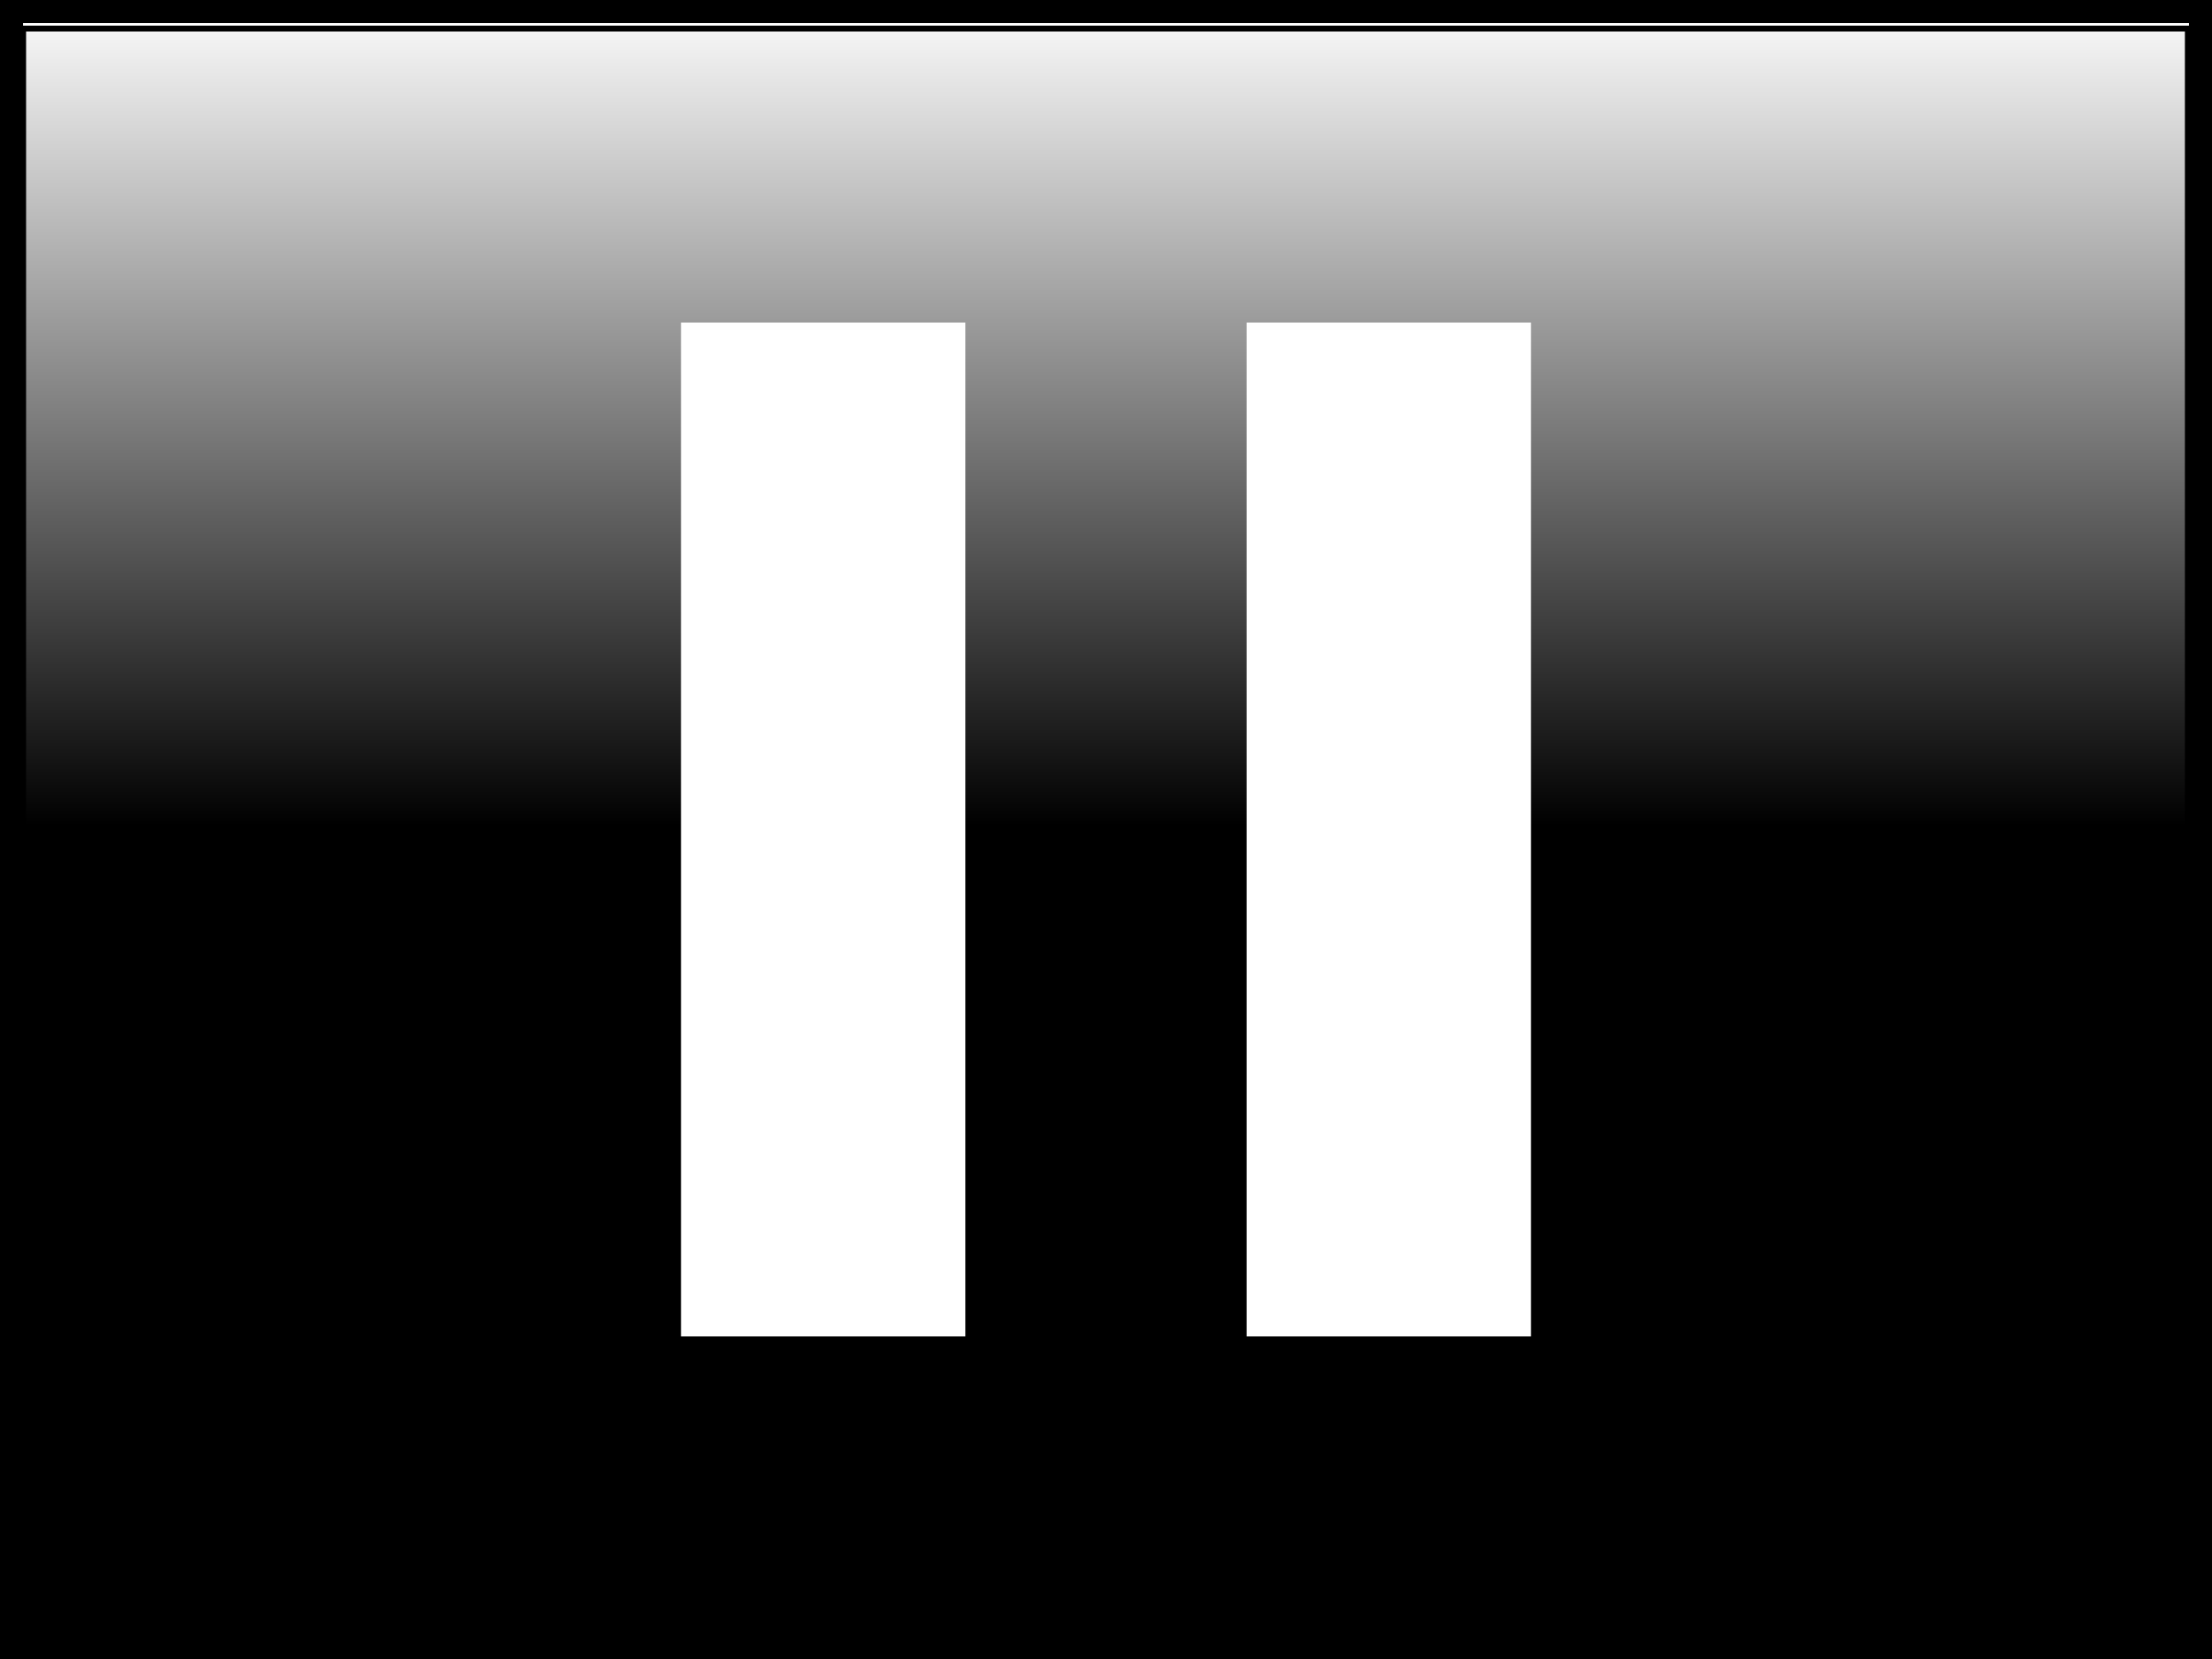
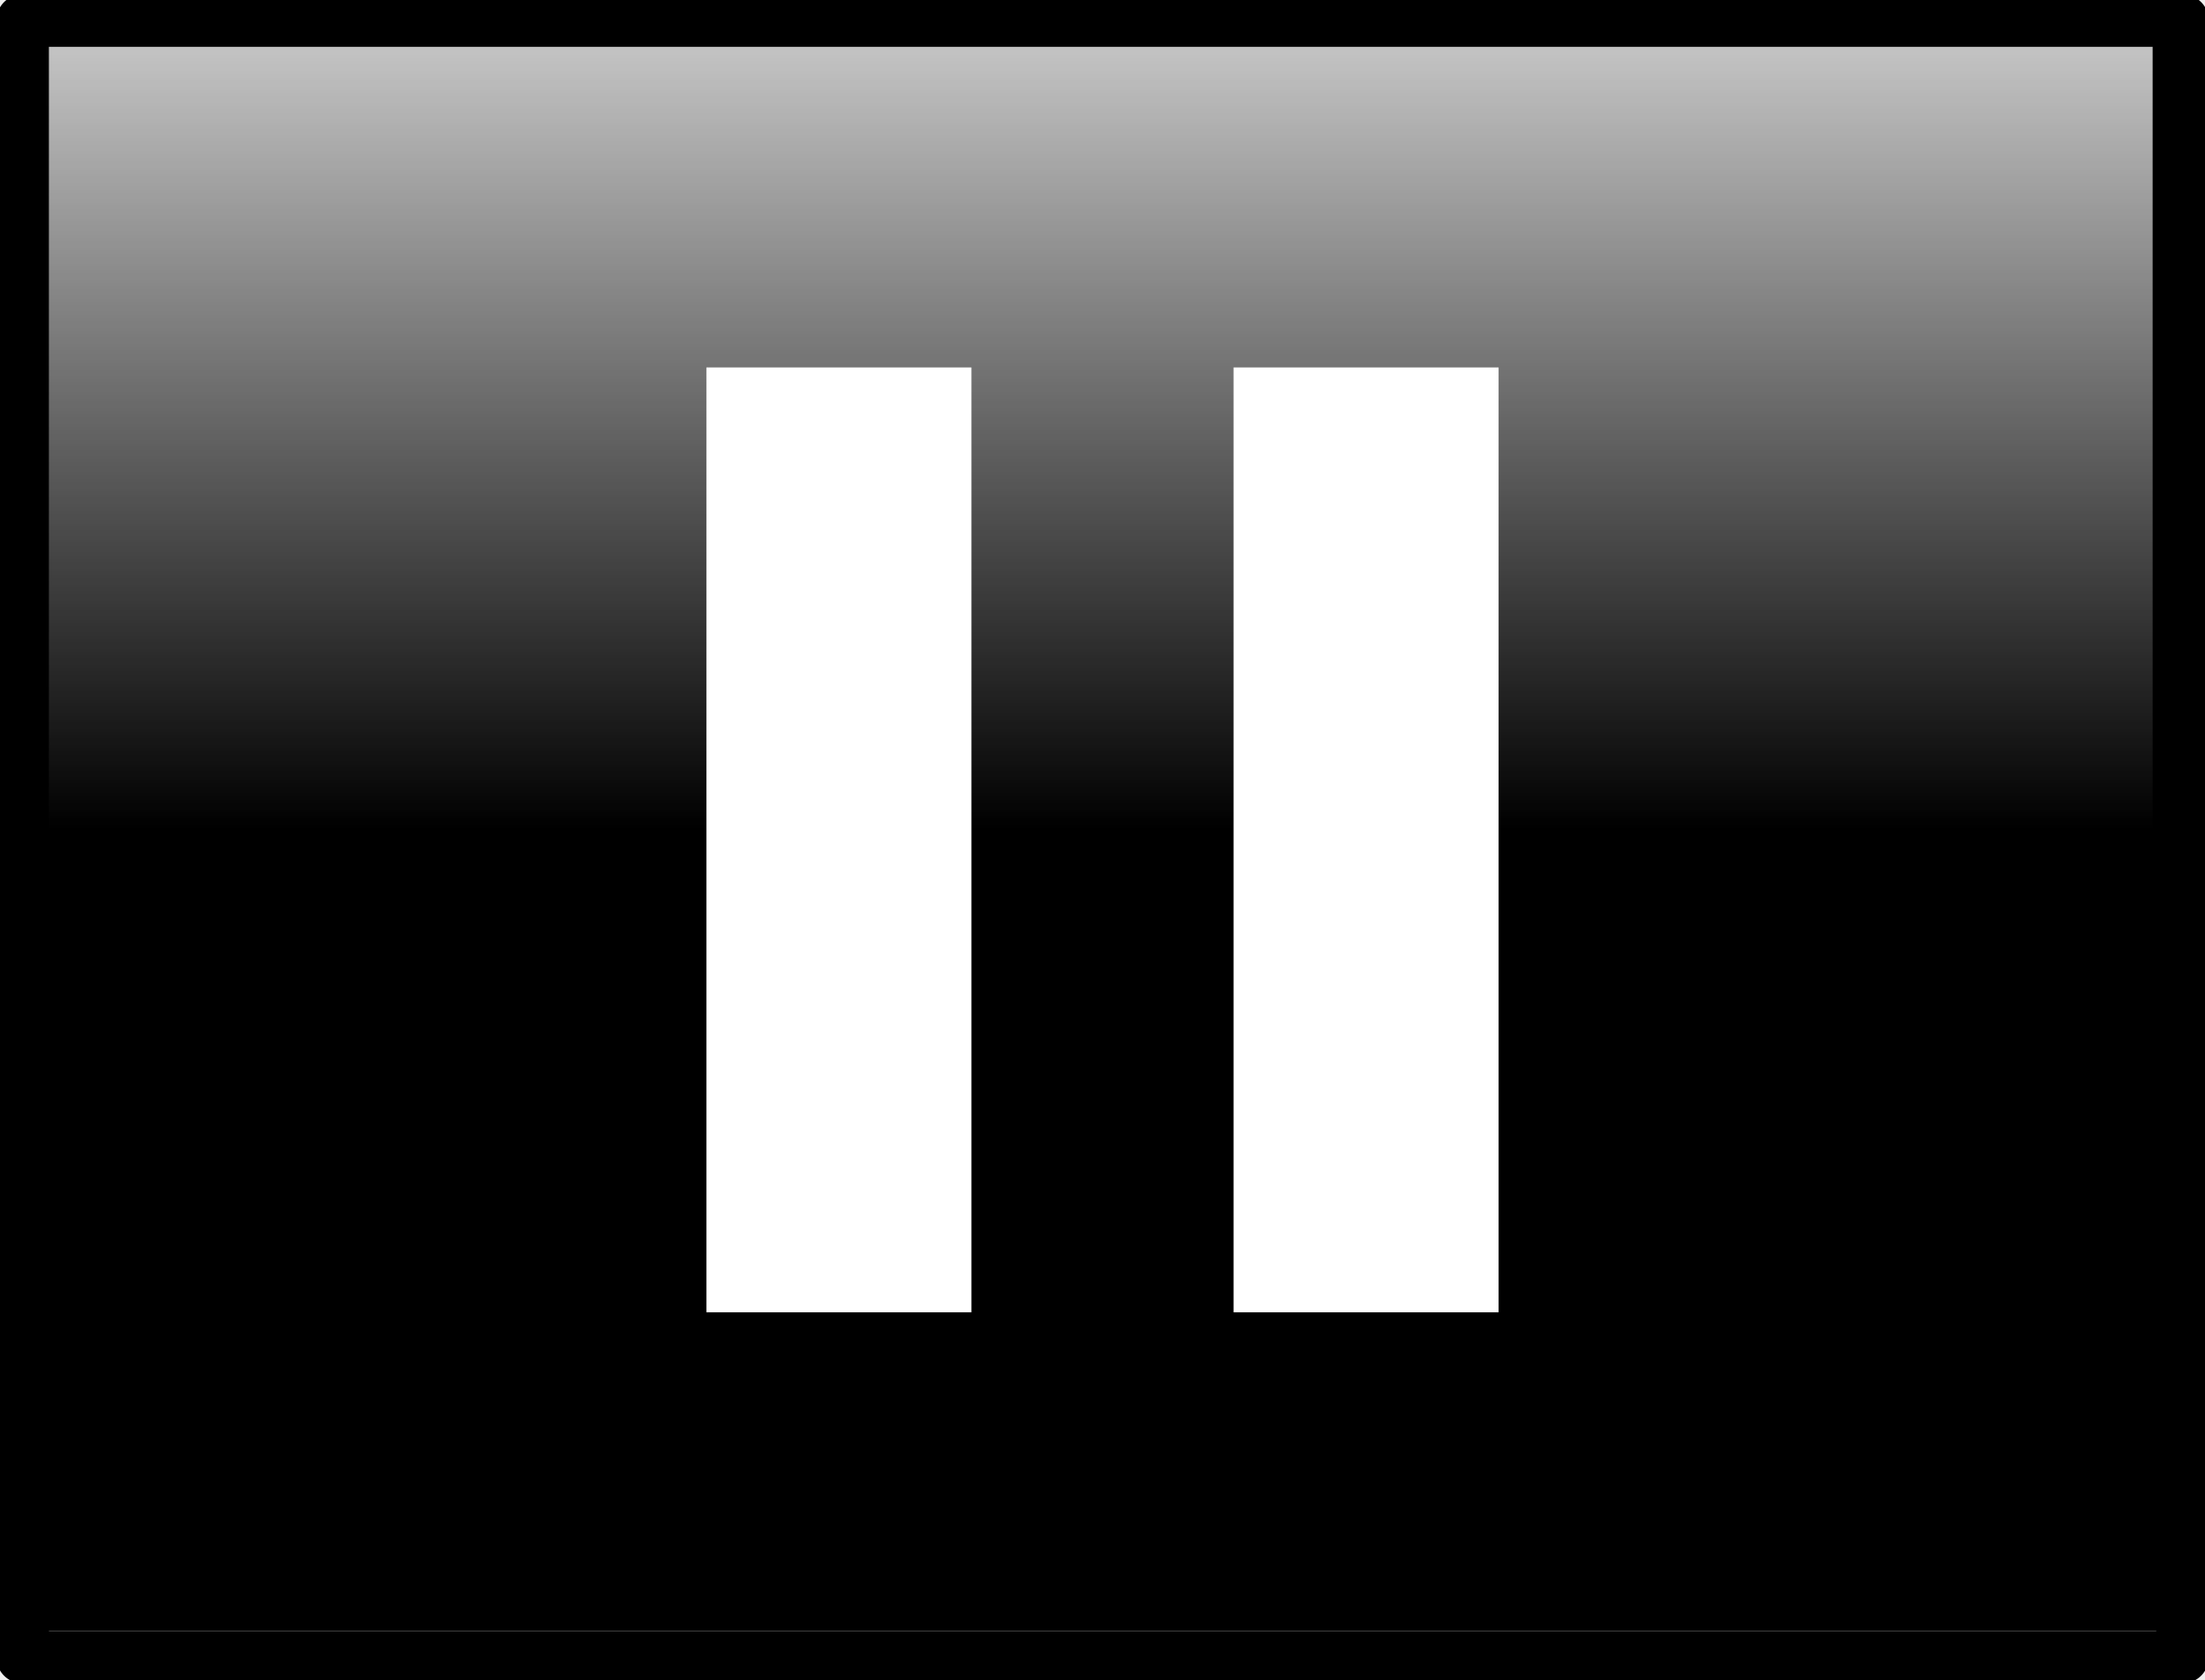
- <svg xmlns="http://www.w3.org/2000/svg" xmlns:xlink="http://www.w3.org/1999/xlink" width="48" height="36" id="svg2" version="1.1">
+ <svg xmlns="http://www.w3.org/2000/svg" xmlns:xlink="http://www.w3.org/1999/xlink" width="42" height="32" id="svg2" version="1.1">
  <defs id="defs4">
    <linearGradient id="linearGradient4190">
      <stop style="stop-color:#000000;stop-opacity:1;" offset="0" id="stop4192" />
      <stop style="stop-color:#000000;stop-opacity:0;" offset="1" id="stop4194" />
    </linearGradient>
    <linearGradient id="linearGradient3830">
      <stop style="stop-color:#e9e9e9;stop-opacity:1;" offset="0" id="stop3832" />
      <stop style="stop-color:#ffffff;stop-opacity:1;" offset="1" id="stop3834" />
    </linearGradient>
    <linearGradient id="linearGradient3830-9">
      <stop id="stop3832-8" offset="0" style="stop-color:#e9e9e9;stop-opacity:1;" />
      <stop id="stop3834-0" offset="1" style="stop-color:#ffffff;stop-opacity:1;" />
    </linearGradient>
    <linearGradient id="linearGradient3830-6">
      <stop id="stop3832-5" offset="0" style="stop-color:#e9e9e9;stop-opacity:1;" />
      <stop id="stop3834-7" offset="1" style="stop-color:#ffffff;stop-opacity:1;" />
    </linearGradient>
    <linearGradient id="linearGradient3830-1">
      <stop id="stop3832-9" offset="0" style="stop-color:#e9e9e9;stop-opacity:1;" />
      <stop id="stop3834-1" offset="1" style="stop-color:#ffffff;stop-opacity:1;" />
    </linearGradient>
    <linearGradient id="linearGradient3830-96">
      <stop id="stop3832-4" offset="0" style="stop-color:#e9e9e9;stop-opacity:1;" />
      <stop id="stop3834-8" offset="1" style="stop-color:#ffffff;stop-opacity:1;" />
    </linearGradient>
    <linearGradient id="linearGradient3830-98">
      <stop id="stop3832-41" offset="0" style="stop-color:#e9e9e9;stop-opacity:1;" />
      <stop id="stop3834-5" offset="1" style="stop-color:#ffffff;stop-opacity:1;" />
    </linearGradient>
-     <linearGradient xlink:href="#linearGradient4190" id="linearGradient4196" x1="23.057" y1="17.92" x2="23.057" y2="-0.08" gradientUnits="userSpaceOnUse" />
-     <linearGradient id="linearGradient3830-91">
-       <stop id="stop3832-1" offset="0" style="stop-color:#e9e9e9;stop-opacity:1;" />
-       <stop id="stop3834-9" offset="1" style="stop-color:#ffffff;stop-opacity:1;" />
-     </linearGradient>
-     <linearGradient id="linearGradient3830-10">
+     <linearGradient xlink:href="#linearGradient4190" id="linearGradient4196" x1="23.057" y1="17.92" x2="23.057" y2="-0.08" gradientUnits="userSpaceOnUse" gradientTransform="matrix(0.8571083,0,0,0.8660038,-28.43372,1006.013)" />
+     <linearGradient id="linearGradient3830-0">
      <stop id="stop3832-7" offset="0" style="stop-color:#e9e9e9;stop-opacity:1;" />
-       <stop id="stop3834-4" offset="1" style="stop-color:#ffffff;stop-opacity:1;" />
-     </linearGradient>
-     <linearGradient id="linearGradient3830-1-7">
-       <stop style="stop-color:#e9e9e9;stop-opacity:1;" offset="0" id="stop3832-9-4" />
-       <stop style="stop-color:#ffffff;stop-opacity:1;" offset="1" id="stop3834-1-8" />
-     </linearGradient>
-     <linearGradient id="linearGradient3830-6-8">
-       <stop style="stop-color:#e9e9e9;stop-opacity:1;" offset="0" id="stop3832-5-6" />
-       <stop style="stop-color:#ffffff;stop-opacity:1;" offset="1" id="stop3834-7-1" />
-     </linearGradient>
-     <linearGradient id="linearGradient3830-9-9">
-       <stop style="stop-color:#e9e9e9;stop-opacity:1;" offset="0" id="stop3832-8-4" />
-       <stop style="stop-color:#ffffff;stop-opacity:1;" offset="1" id="stop3834-0-2" />
-     </linearGradient>
-     <linearGradient id="linearGradient3830-12">
-       <stop id="stop3832-85" offset="0" style="stop-color:#e9e9e9;stop-opacity:1;" />
-       <stop id="stop3834-52" offset="1" style="stop-color:#ffffff;stop-opacity:1;" />
+       <stop id="stop3834-3" offset="1" style="stop-color:#ffffff;stop-opacity:1;" />
    </linearGradient>
  </defs>
-   <g id="layer1" transform="translate(0.0574176,-1016.442)">
+   <g id="layer1" transform="translate(0.0574176,-1020.442)">
    <g id="layer1-0" transform="translate(7.880082,13.37945)" style="fill:#ff0000">
      <g transform="translate(41.52864,4.392373)" id="layer1-1" style="fill:#ff0000" />
      <g transform="translate(28.35312,-1.688067)" id="layer1-8" style="fill:#b3b3b3">
        <g transform="translate(-7.490485,3.030458)" id="layer1-13" style="fill:#cccccc">
-           <rect style="fill:#ffffff;fill-opacity:1;stroke:#000000;stroke-width:1;stroke-linejoin:miter;stroke-miterlimit:4;stroke-dasharray:none" id="rect4118" width="48" height="36" x="-28.8" y="1001.72" />
-           <path style="fill:url(#linearGradient4196);fill-opacity:1;stroke:#000000;stroke-width:0.126;stroke-linejoin:miter;stroke-miterlimit:4;stroke-dasharray:none" d="m 0.503,18.045 0,-17.425 23.486,0 23.486,0 0,17.425 0,17.425 -23.486,0 -23.486,0 0,-17.425 z" id="path4188" transform="translate(-28.80014,1001.72)" />
-           <g transform="translate(-17.30663,1.27658)" id="layer1-05">
+           <path style="fill-opacity:1;stroke:#000000;stroke-width:1;stroke-linejoin:round;stroke-miterlimit:4;stroke-dasharray:none" d="m -28.369,1006.113 41.141,0 0,31.176 -41.141,0 z" id="rect4118" />
+           <path style="fill:url(#linearGradient4196);fill-opacity:1;stroke:#000000;stroke-width:0.109;stroke-linejoin:miter;stroke-miterlimit:4;stroke-dasharray:none" d="m -28.003,1021.64 0,-15.09 20.13,0 20.13,0 0,15.09 0,15.09 -20.13,0 -20.13,0 0,-15.09 z" id="path4188" />
+           <g style="fill:#cccccc" transform="matrix(0.818184,0,0,0.818184,-18.03275,188.4459)" id="layer1-05">
            <g transform="translate(-18.16372,-25.99846)" id="layer1-4">
              <g style="fill:#ff0000" transform="translate(18.77159,16.45916)" id="layer1-0-6">
                <g style="fill:#ff0000" id="layer1-1-3" transform="translate(41.52864,4.392373)" />
                <g style="fill:#ffffff" id="layer1-2" transform="matrix(0.6170213,0,0,0.6111095,12.48162,396.4853)">
                  <rect style="fill:#ffffff;fill-opacity:1;stroke:#b3b3b3;stroke-width:0;stroke-linejoin:miter;stroke-miterlimit:4;stroke-dasharray:none" id="rect3899-3" width="10" height="36" x="4" y="1015.362" />
                  <rect style="fill:#ffffff;fill-opacity:1;stroke:#b3b3b3;stroke-width:0;stroke-linejoin:miter;stroke-miterlimit:4;stroke-dasharray:none" id="rect3899-3-4" width="10" height="36" x="-15.89" y="1015.362" />
                </g>
              </g>
            </g>
          </g>
        </g>
      </g>
    </g>
  </g>
</svg>
